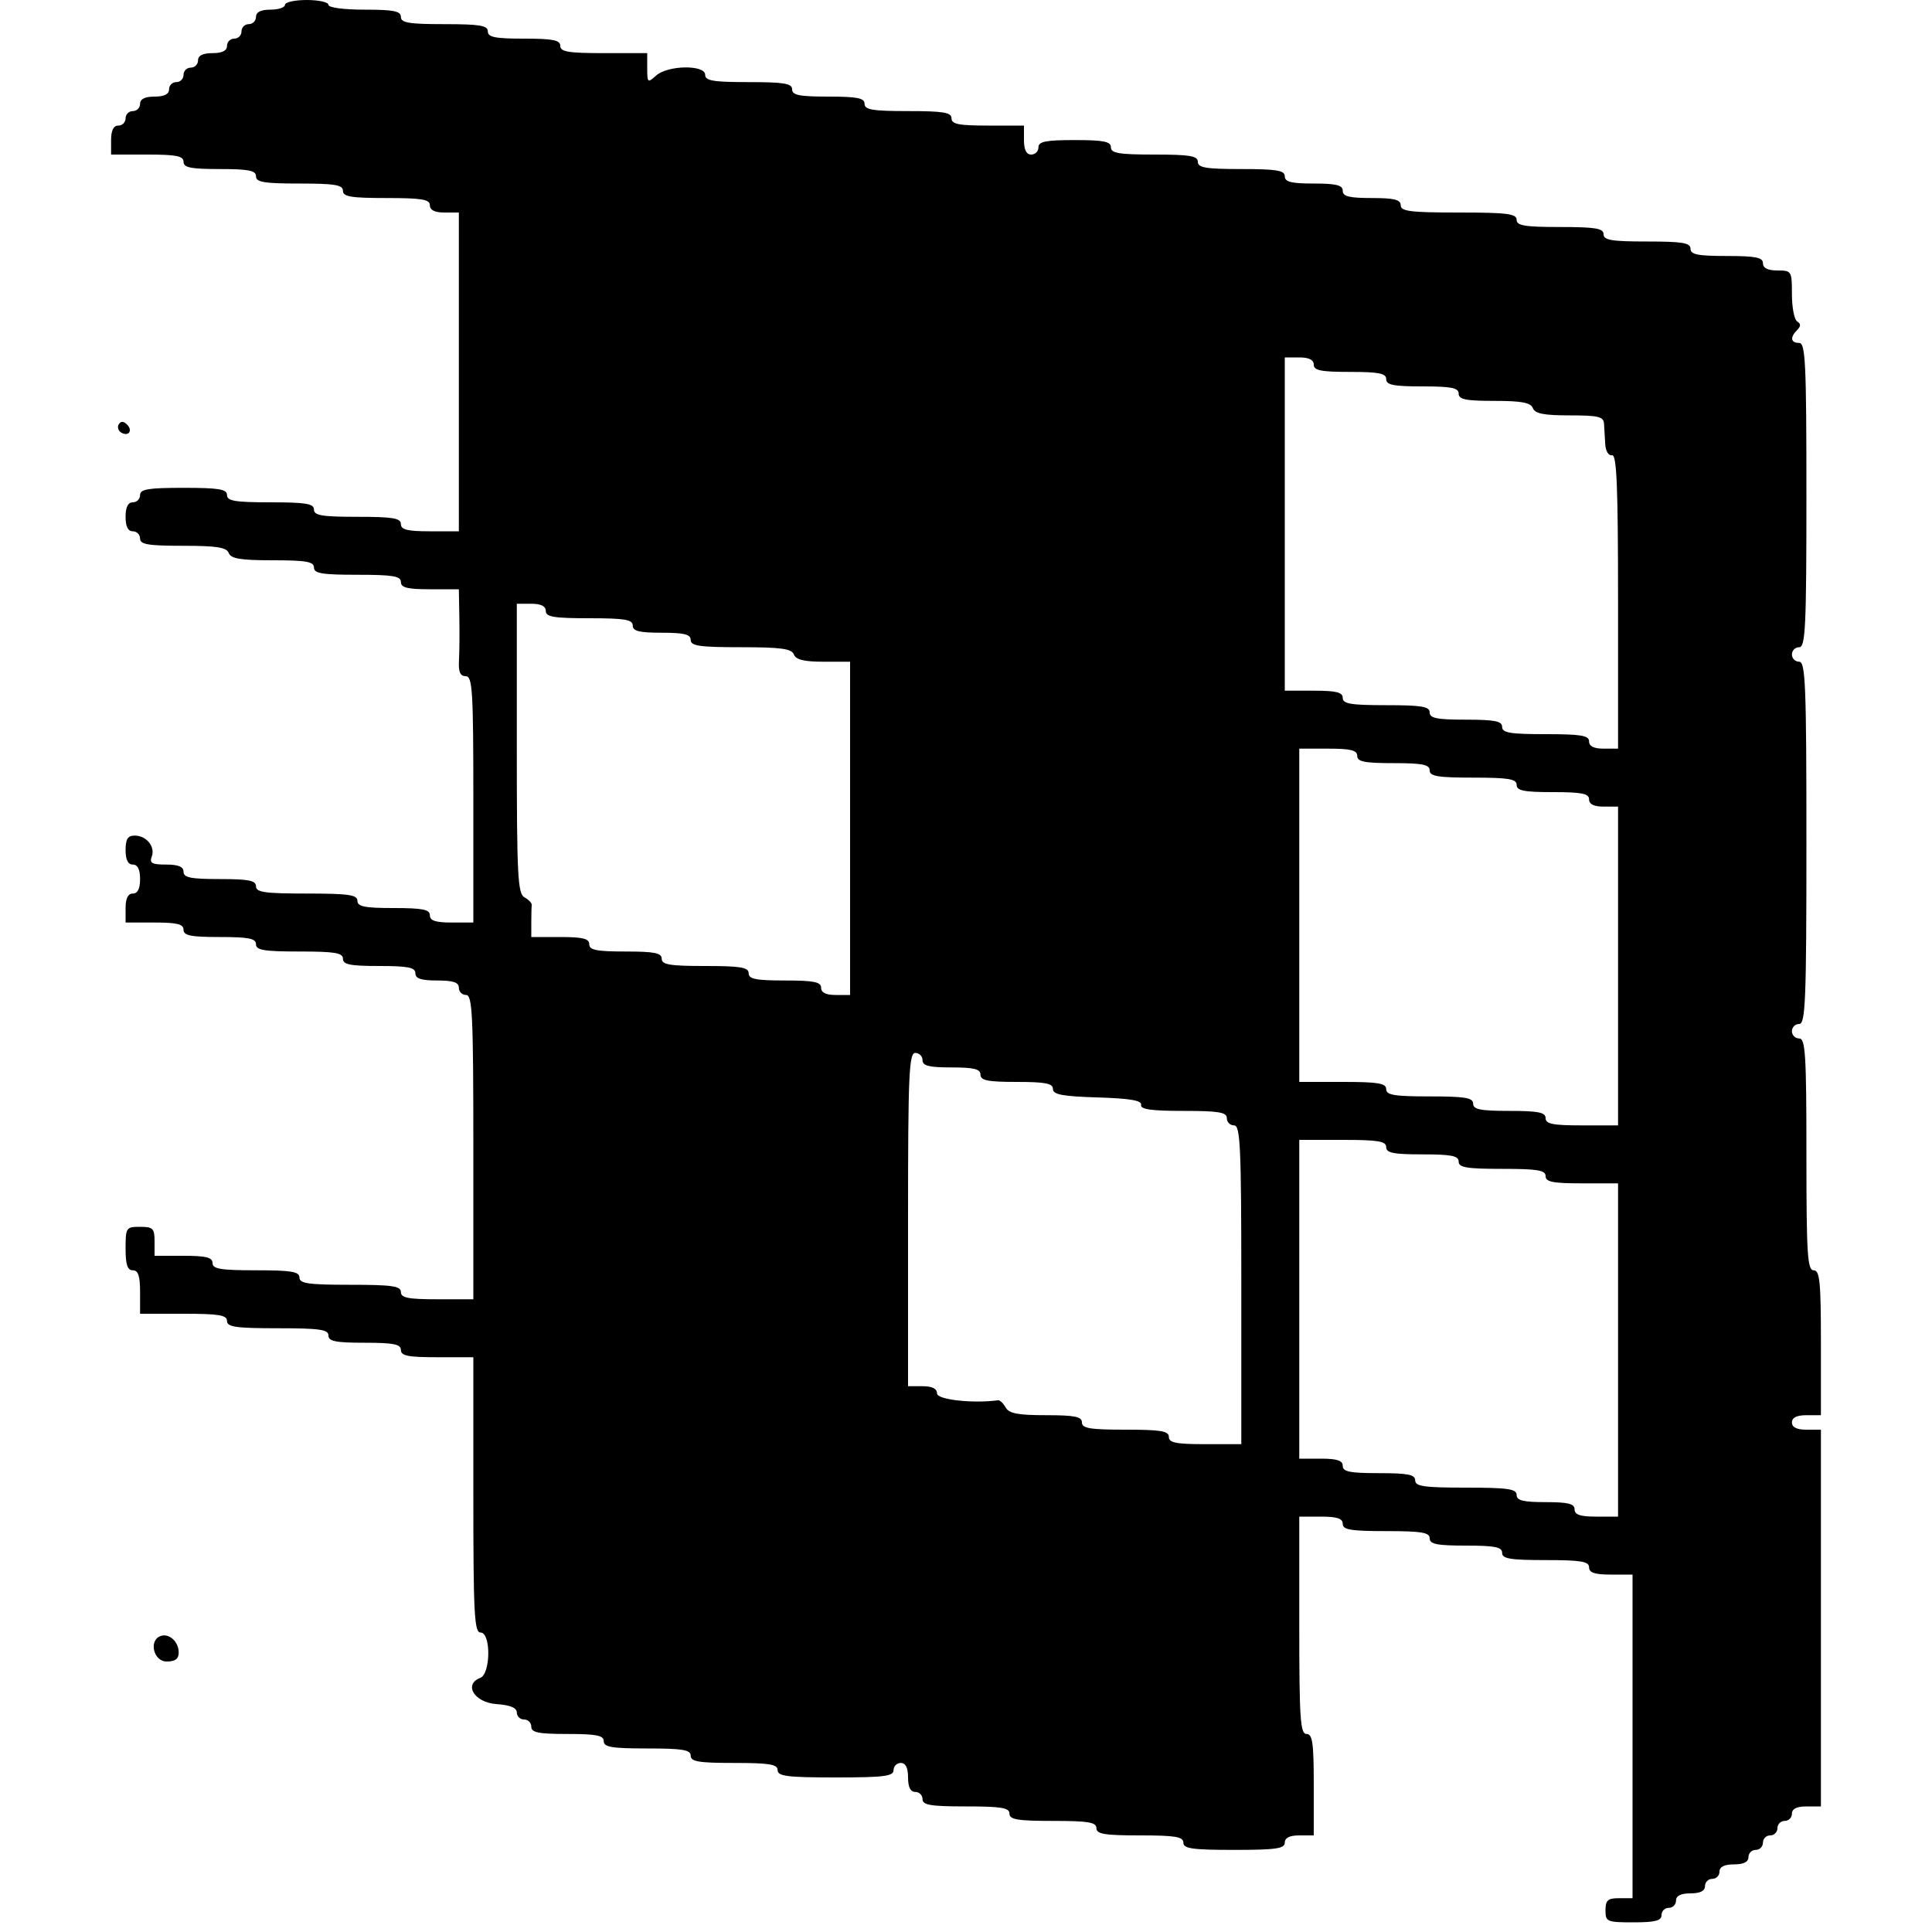
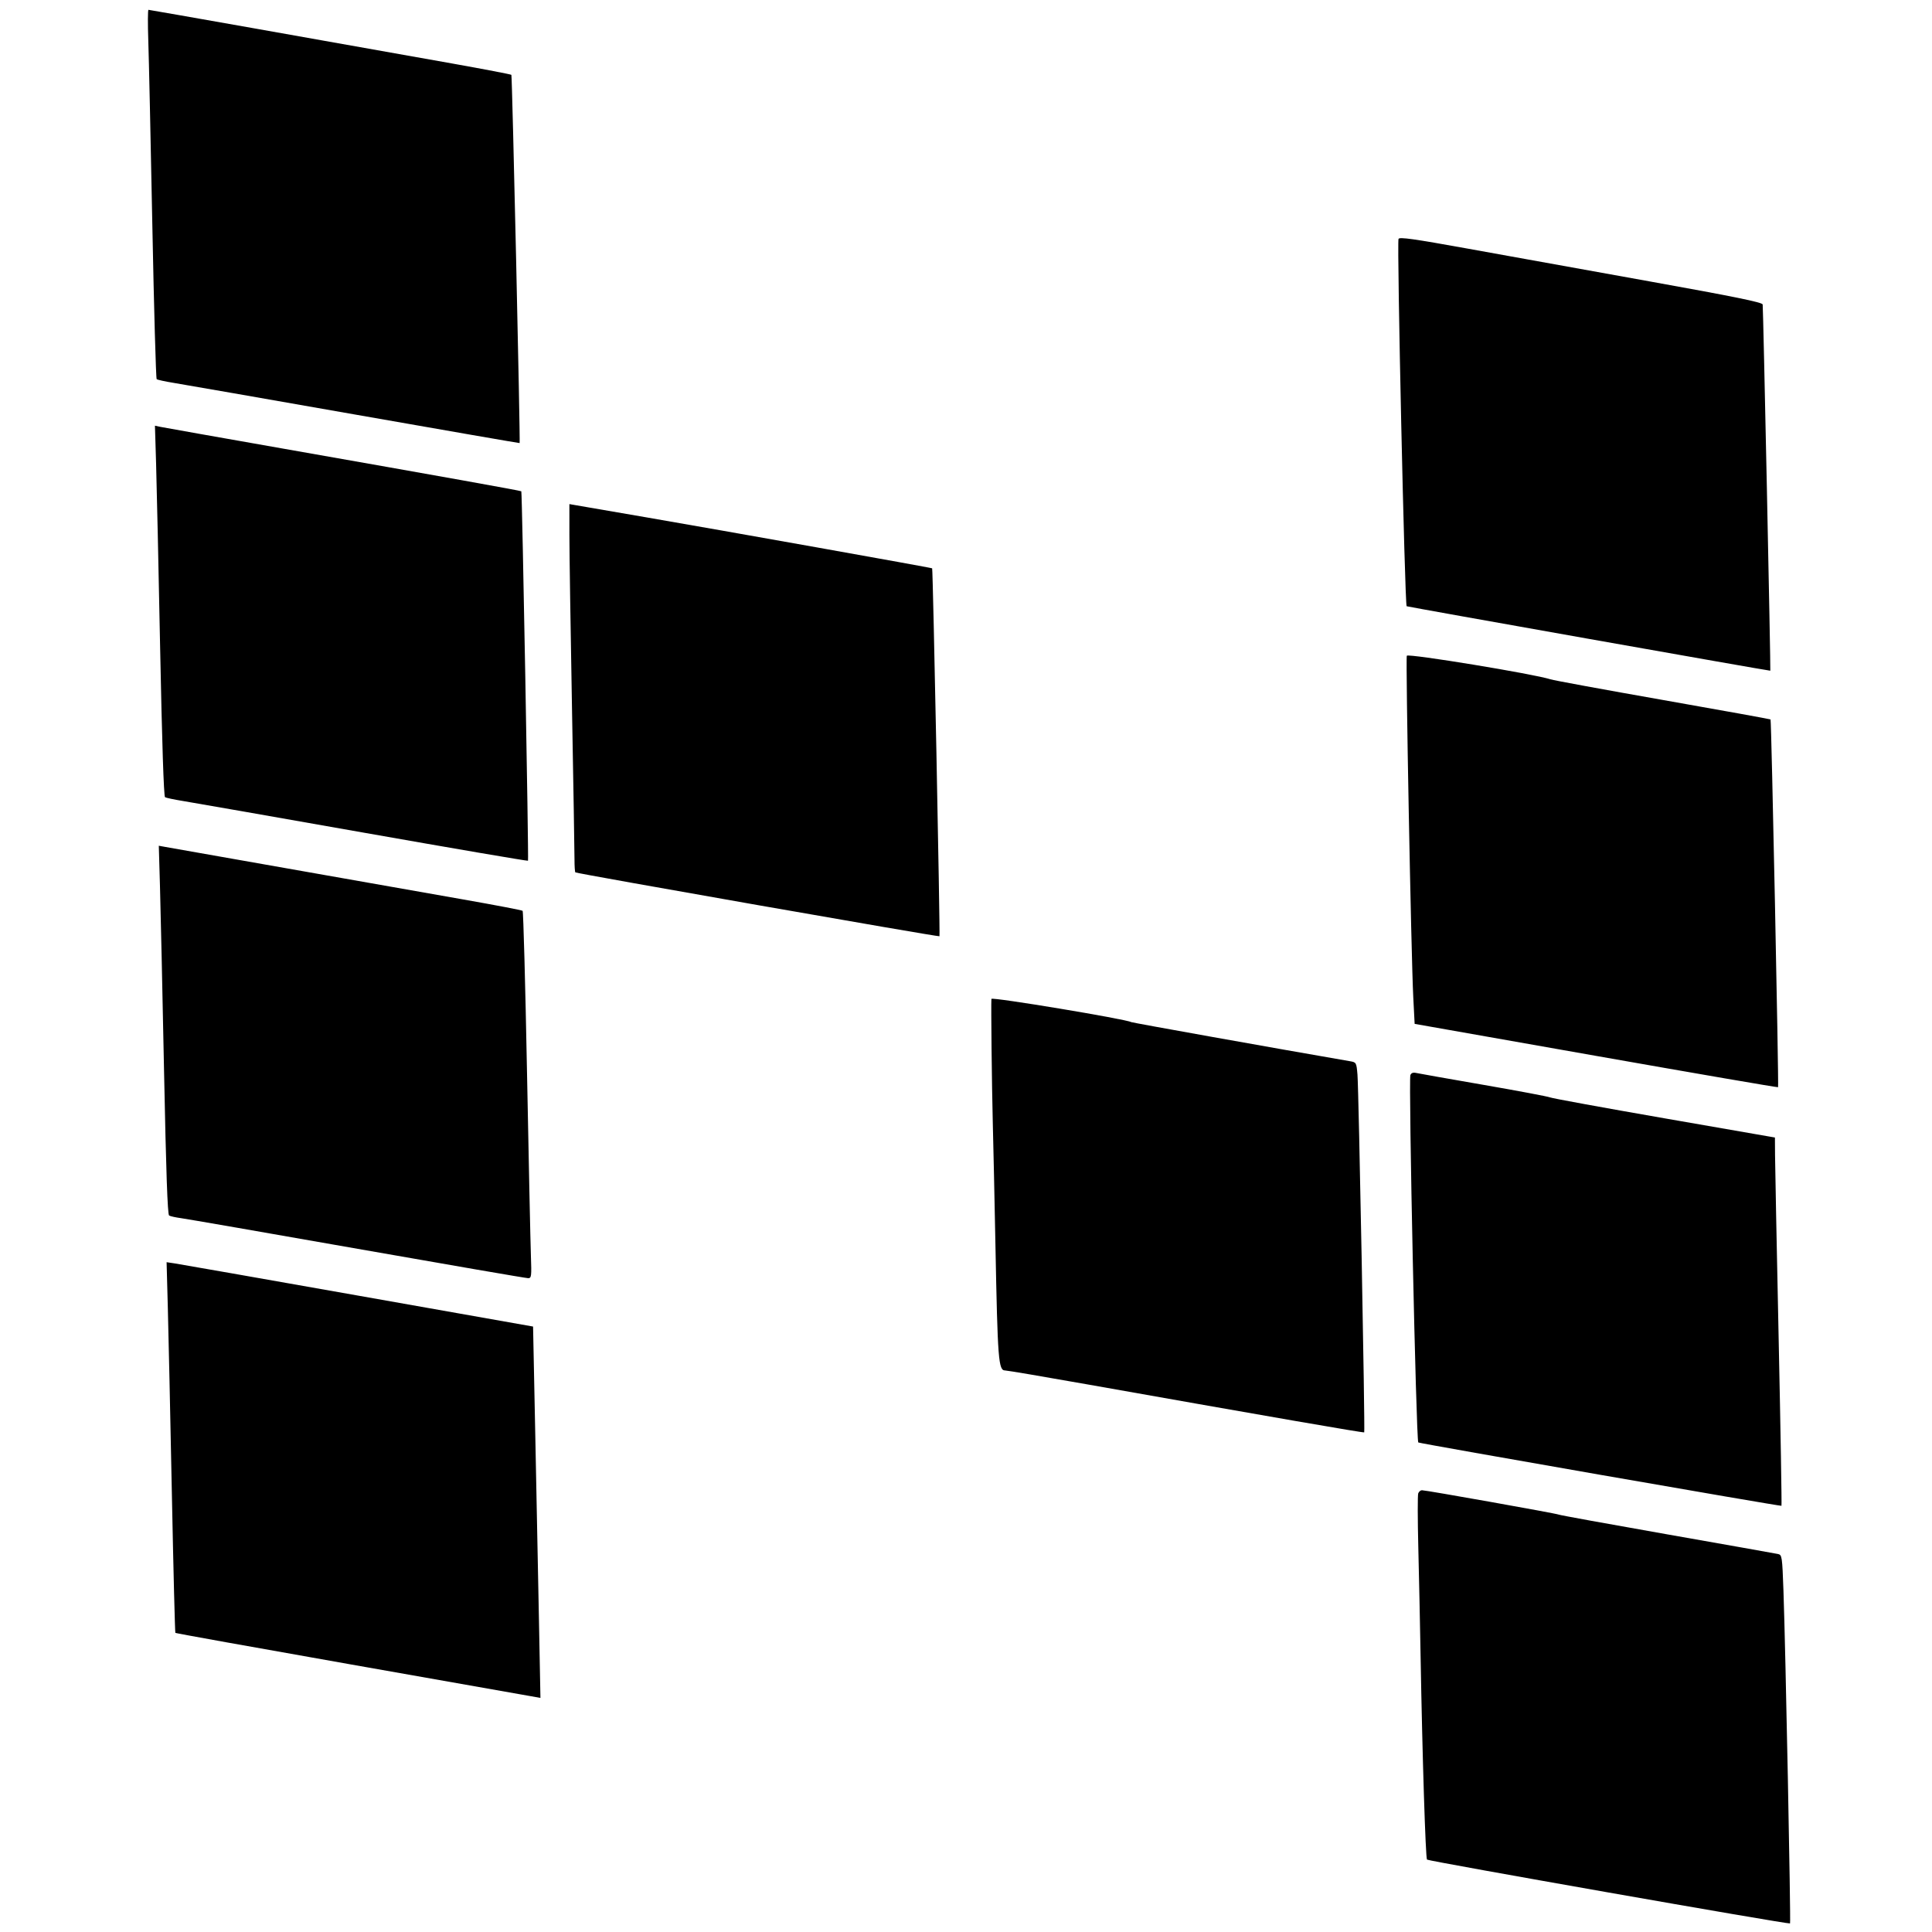
- <svg xmlns="http://www.w3.org/2000/svg" id="svg" version="1.1" width="400" height="400" style="display: block;">
+ <svg xmlns="http://www.w3.org/2000/svg" id="svg" width="400" height="400" viewBox="0, 0, 400,400">
  <g id="svgg">
-     <path id="path0" d="M59.000 1.000 C 59.000 1.550,57.650 2.000,56.000 2.000 C 54.000 2.000,53.000 2.500,53.000 3.500 C 53.000 4.325,52.325 5.000,51.500 5.000 C 50.675 5.000,50.000 5.675,50.000 6.500 C 50.000 7.325,49.325 8.000,48.500 8.000 C 47.675 8.000,47.000 8.675,47.000 9.500 C 47.000 10.500,46.000 11.000,44.000 11.000 C 42.000 11.000,41.000 11.500,41.000 12.500 C 41.000 13.325,40.325 14.000,39.500 14.000 C 38.675 14.000,38.000 14.675,38.000 15.500 C 38.000 16.325,37.325 17.000,36.500 17.000 C 35.675 17.000,35.000 17.675,35.000 18.500 C 35.000 19.500,34.000 20.000,32.000 20.000 C 30.000 20.000,29.000 20.500,29.000 21.500 C 29.000 22.325,28.325 23.000,27.500 23.000 C 26.675 23.000,26.000 23.675,26.000 24.500 C 26.000 25.325,25.325 26.000,24.500 26.000 C 23.500 26.000,23.000 27.000,23.000 29.000 L 23.000 32.000 30.500 32.000 C 36.500 32.000,38.000 32.300,38.000 33.500 C 38.000 34.700,39.500 35.000,45.500 35.000 C 51.500 35.000,53.000 35.300,53.000 36.500 C 53.000 37.722,54.667 38.000,62.000 38.000 C 69.333 38.000,71.000 38.278,71.000 39.500 C 71.000 40.722,72.667 41.000,80.000 41.000 C 87.333 41.000,89.000 41.278,89.000 42.500 C 89.000 43.500,90.000 44.000,92.000 44.000 L 95.000 44.000 95.000 77.000 L 95.000 110.000 89.000 110.000 C 84.333 110.000,83.000 109.667,83.000 108.500 C 83.000 107.278,81.333 107.000,74.000 107.000 C 66.667 107.000,65.000 106.722,65.000 105.500 C 65.000 104.278,63.333 104.000,56.000 104.000 C 48.667 104.000,47.000 103.722,47.000 102.500 C 47.000 101.278,45.333 101.000,38.000 101.000 C 30.667 101.000,29.000 101.278,29.000 102.500 C 29.000 103.325,28.325 104.000,27.500 104.000 C 26.500 104.000,26.000 105.000,26.000 107.000 C 26.000 109.000,26.500 110.000,27.500 110.000 C 28.325 110.000,29.000 110.675,29.000 111.500 C 29.000 112.721,30.655 113.000,37.893 113.000 C 44.875 113.000,46.910 113.322,47.362 114.500 C 47.811 115.671,49.808 116.000,56.469 116.000 C 63.385 116.000,65.000 116.284,65.000 117.500 C 65.000 118.722,66.667 119.000,74.000 119.000 C 81.333 119.000,83.000 119.278,83.000 120.500 C 83.000 121.667,84.333 122.000,89.000 122.000 L 95.000 122.000 95.101 127.750 C 95.157 130.912,95.123 134.963,95.025 136.750 C 94.895 139.118,95.275 140.000,96.423 140.000 C 97.818 140.000,98.000 142.949,98.000 165.500 L 98.000 191.000 93.500 191.000 C 90.167 191.000,89.000 190.611,89.000 189.500 C 89.000 188.300,87.500 188.000,81.500 188.000 C 75.500 188.000,74.000 187.700,74.000 186.500 C 74.000 185.262,72.167 185.000,63.500 185.000 C 54.833 185.000,53.000 184.738,53.000 183.500 C 53.000 182.300,51.500 182.000,45.500 182.000 C 39.500 182.000,38.000 181.700,38.000 180.500 C 38.000 179.444,36.933 179.000,34.393 179.000 C 31.473 179.000,30.905 178.690,31.410 177.373 C 32.200 175.315,30.330 173.000,27.878 173.000 C 26.458 173.000,26.000 173.732,26.000 176.000 C 26.000 178.000,26.500 179.000,27.500 179.000 C 28.500 179.000,29.000 180.000,29.000 182.000 C 29.000 184.000,28.500 185.000,27.500 185.000 C 26.500 185.000,26.000 186.000,26.000 188.000 L 26.000 191.000 32.000 191.000 C 36.667 191.000,38.000 191.333,38.000 192.500 C 38.000 193.700,39.500 194.000,45.500 194.000 C 51.500 194.000,53.000 194.300,53.000 195.500 C 53.000 196.722,54.667 197.000,62.000 197.000 C 69.333 197.000,71.000 197.278,71.000 198.500 C 71.000 199.700,72.500 200.000,78.500 200.000 C 84.500 200.000,86.000 200.300,86.000 201.500 C 86.000 202.611,87.167 203.000,90.500 203.000 C 93.833 203.000,95.000 203.389,95.000 204.500 C 95.000 205.325,95.675 206.000,96.500 206.000 C 97.802 206.000,98.000 210.167,98.000 237.500 L 98.000 269.000 90.500 269.000 C 84.500 269.000,83.000 268.700,83.000 267.500 C 83.000 266.262,81.167 266.000,72.500 266.000 C 63.833 266.000,62.000 265.738,62.000 264.500 C 62.000 263.278,60.333 263.000,53.000 263.000 C 45.667 263.000,44.000 262.722,44.000 261.500 C 44.000 260.333,42.667 260.000,38.000 260.000 L 32.000 260.000 32.000 257.000 C 32.000 254.333,31.667 254.000,29.000 254.000 C 26.111 254.000,26.000 254.167,26.000 258.500 C 26.000 261.833,26.389 263.000,27.500 263.000 C 28.611 263.000,29.000 264.167,29.000 267.500 L 29.000 272.000 38.000 272.000 C 45.333 272.000,47.000 272.278,47.000 273.500 C 47.000 274.738,48.833 275.000,57.500 275.000 C 66.167 275.000,68.000 275.262,68.000 276.500 C 68.000 277.700,69.500 278.000,75.500 278.000 C 81.500 278.000,83.000 278.300,83.000 279.500 C 83.000 280.700,84.500 281.000,90.500 281.000 L 98.000 281.000 98.000 309.500 C 98.000 334.167,98.202 338.000,99.500 338.000 C 101.671 338.000,101.607 346.553,99.430 347.389 C 95.916 348.737,98.208 352.479,102.750 352.807 C 105.644 353.017,107.000 353.575,107.000 354.557 C 107.000 355.351,107.675 356.000,108.500 356.000 C 109.325 356.000,110.000 356.675,110.000 357.500 C 110.000 358.700,111.500 359.000,117.500 359.000 C 123.500 359.000,125.000 359.300,125.000 360.500 C 125.000 361.722,126.667 362.000,134.000 362.000 C 141.333 362.000,143.000 362.278,143.000 363.500 C 143.000 364.722,144.667 365.000,152.000 365.000 C 159.333 365.000,161.000 365.278,161.000 366.500 C 161.000 367.750,163.000 368.000,173.000 368.000 C 183.000 368.000,185.000 367.750,185.000 366.500 C 185.000 365.675,185.675 365.000,186.500 365.000 C 187.500 365.000,188.000 366.000,188.000 368.000 C 188.000 370.000,188.500 371.000,189.500 371.000 C 190.325 371.000,191.000 371.675,191.000 372.500 C 191.000 373.722,192.667 374.000,200.000 374.000 C 207.333 374.000,209.000 374.278,209.000 375.500 C 209.000 376.722,210.667 377.000,218.000 377.000 C 225.333 377.000,227.000 377.278,227.000 378.500 C 227.000 379.722,228.667 380.000,236.000 380.000 C 243.333 380.000,245.000 380.278,245.000 381.500 C 245.000 382.738,246.833 383.000,255.500 383.000 C 264.167 383.000,266.000 382.738,266.000 381.500 C 266.000 380.500,267.000 380.000,269.000 380.000 L 272.000 380.000 272.000 369.500 C 272.000 360.833,271.738 359.000,270.500 359.000 C 269.211 359.000,269.000 355.833,269.000 336.500 L 269.000 314.000 273.500 314.000 C 276.833 314.000,278.000 314.389,278.000 315.500 C 278.000 316.722,279.667 317.000,287.000 317.000 C 294.333 317.000,296.000 317.278,296.000 318.500 C 296.000 319.700,297.500 320.000,303.500 320.000 C 309.500 320.000,311.000 320.300,311.000 321.500 C 311.000 322.722,312.667 323.000,320.000 323.000 C 327.333 323.000,329.000 323.278,329.000 324.500 C 329.000 325.611,330.167 326.000,333.500 326.000 L 338.000 326.000 338.000 359.500 L 338.000 393.000 335.200 393.000 C 332.880 393.000,332.400 393.429,332.400 395.500 C 332.400 397.879,332.680 398.000,338.200 398.000 C 342.689 398.000,344.000 397.661,344.000 396.500 C 344.000 395.675,344.675 395.000,345.500 395.000 C 346.325 395.000,347.000 394.325,347.000 393.500 C 347.000 392.500,348.000 392.000,350.000 392.000 C 352.000 392.000,353.000 391.500,353.000 390.500 C 353.000 389.675,353.675 389.000,354.500 389.000 C 355.325 389.000,356.000 388.325,356.000 387.500 C 356.000 386.500,357.000 386.000,359.000 386.000 C 361.000 386.000,362.000 385.500,362.000 384.500 C 362.000 383.675,362.675 383.000,363.500 383.000 C 364.325 383.000,365.000 382.325,365.000 381.500 C 365.000 380.675,365.675 380.000,366.500 380.000 C 367.325 380.000,368.000 379.325,368.000 378.500 C 368.000 377.675,368.675 377.000,369.500 377.000 C 370.325 377.000,371.000 376.325,371.000 375.500 C 371.000 374.500,372.000 374.000,374.000 374.000 L 377.000 374.000 377.000 335.000 L 377.000 296.000 374.000 296.000 C 372.000 296.000,371.000 295.500,371.000 294.500 C 371.000 293.500,372.000 293.000,374.000 293.000 L 377.000 293.000 377.000 278.000 C 377.000 265.333,376.767 263.000,375.500 263.000 C 374.208 263.000,374.000 259.667,374.000 239.000 C 374.000 218.333,373.792 215.000,372.500 215.000 C 371.675 215.000,371.000 214.325,371.000 213.500 C 371.000 212.675,371.675 212.000,372.500 212.000 C 373.807 212.000,374.000 207.167,374.000 174.500 C 374.000 141.833,373.807 137.000,372.500 137.000 C 371.675 137.000,371.000 136.325,371.000 135.500 C 371.000 134.675,371.675 134.000,372.500 134.000 C 373.802 134.000,374.000 129.833,374.000 102.500 C 374.000 75.167,373.802 71.000,372.500 71.000 C 370.736 71.000,370.558 69.842,372.087 68.313 C 372.870 67.530,372.870 67.038,372.087 66.554 C 371.489 66.184,371.000 63.659,371.000 60.941 C 371.000 56.118,370.929 56.000,368.000 56.000 C 366.000 56.000,365.000 55.500,365.000 54.500 C 365.000 53.300,363.500 53.000,357.500 53.000 C 351.500 53.000,350.000 52.700,350.000 51.500 C 350.000 50.278,348.333 50.000,341.000 50.000 C 333.667 50.000,332.000 49.722,332.000 48.500 C 332.000 47.278,330.333 47.000,323.000 47.000 C 315.667 47.000,314.000 46.722,314.000 45.500 C 314.000 44.250,312.000 44.000,302.000 44.000 C 292.000 44.000,290.000 43.750,290.000 42.500 C 290.000 41.333,288.667 41.000,284.000 41.000 C 279.333 41.000,278.000 40.667,278.000 39.500 C 278.000 38.333,276.667 38.000,272.000 38.000 C 267.333 38.000,266.000 37.667,266.000 36.500 C 266.000 35.278,264.333 35.000,257.000 35.000 C 249.667 35.000,248.000 34.722,248.000 33.500 C 248.000 32.278,246.333 32.000,239.000 32.000 C 231.667 32.000,230.000 31.722,230.000 30.500 C 230.000 29.300,228.500 29.000,222.500 29.000 C 216.500 29.000,215.000 29.300,215.000 30.500 C 215.000 31.325,214.325 32.000,213.500 32.000 C 212.500 32.000,212.000 31.000,212.000 29.000 L 212.000 26.000 204.500 26.000 C 198.500 26.000,197.000 25.700,197.000 24.500 C 197.000 23.278,195.333 23.000,188.000 23.000 C 180.667 23.000,179.000 22.722,179.000 21.500 C 179.000 20.300,177.500 20.000,171.500 20.000 C 165.500 20.000,164.000 19.700,164.000 18.500 C 164.000 17.278,162.333 17.000,155.000 17.000 C 147.667 17.000,146.000 16.722,146.000 15.500 C 146.000 13.361,138.233 13.479,135.829 15.655 C 134.094 17.225,134.000 17.148,134.000 14.155 L 134.000 11.000 125.000 11.000 C 117.667 11.000,116.000 10.722,116.000 9.500 C 116.000 8.300,114.500 8.000,108.500 8.000 C 102.500 8.000,101.000 7.700,101.000 6.500 C 101.000 5.278,99.333 5.000,92.000 5.000 C 84.667 5.000,83.000 4.722,83.000 3.500 C 83.000 2.300,81.500 2.000,75.500 2.000 C 71.167 2.000,68.000 1.578,68.000 1.000 C 68.000 0.450,65.975 0.000,63.500 0.000 C 61.025 0.000,59.000 0.450,59.000 1.000 M272.000 75.500 C 272.000 76.700,273.500 77.000,279.500 77.000 C 285.500 77.000,287.000 77.300,287.000 78.500 C 287.000 79.700,288.500 80.000,294.500 80.000 C 300.500 80.000,302.000 80.300,302.000 81.500 C 302.000 82.698,303.488 83.000,309.393 83.000 C 315.042 83.000,316.922 83.354,317.362 84.500 C 317.798 85.637,319.641 86.000,324.969 86.000 C 330.961 86.000,332.015 86.259,332.099 87.750 C 332.153 88.713,332.265 90.625,332.349 92.000 C 332.434 93.409,333.045 94.391,333.750 94.250 C 334.728 94.054,335.000 100.633,335.000 124.500 L 335.000 155.000 332.000 155.000 C 330.000 155.000,329.000 154.500,329.000 153.500 C 329.000 152.278,327.333 152.000,320.000 152.000 C 312.667 152.000,311.000 151.722,311.000 150.500 C 311.000 149.300,309.500 149.000,303.500 149.000 C 297.500 149.000,296.000 148.700,296.000 147.500 C 296.000 146.278,294.333 146.000,287.000 146.000 C 279.667 146.000,278.000 145.722,278.000 144.500 C 278.000 143.333,276.667 143.000,272.000 143.000 L 266.000 143.000 266.000 108.500 L 266.000 74.000 269.000 74.000 C 271.000 74.000,272.000 74.500,272.000 75.500 M24.597 87.844 C 24.251 88.404,24.455 89.163,25.050 89.531 C 26.588 90.481,27.580 89.180,26.296 87.896 C 25.578 87.178,25.019 87.161,24.597 87.844 M113.000 126.500 C 113.000 127.722,114.667 128.000,122.000 128.000 C 129.333 128.000,131.000 128.278,131.000 129.500 C 131.000 130.667,132.333 131.000,137.000 131.000 C 141.667 131.000,143.000 131.333,143.000 132.500 C 143.000 133.737,144.821 134.000,153.393 134.000 C 161.709 134.000,163.901 134.300,164.362 135.500 C 164.777 136.583,166.474 137.000,170.469 137.000 L 176.000 137.000 176.000 171.500 L 176.000 206.000 173.000 206.000 C 171.000 206.000,170.000 205.500,170.000 204.500 C 170.000 203.300,168.500 203.000,162.500 203.000 C 156.500 203.000,155.000 202.700,155.000 201.500 C 155.000 200.278,153.333 200.000,146.000 200.000 C 138.667 200.000,137.000 199.722,137.000 198.500 C 137.000 197.300,135.500 197.000,129.500 197.000 C 123.500 197.000,122.000 196.700,122.000 195.500 C 122.000 194.333,120.667 194.000,116.000 194.000 L 110.000 194.000 110.000 191.000 C 110.000 189.350,110.040 187.703,110.090 187.340 C 110.139 186.977,109.464 186.279,108.590 185.790 C 107.192 185.008,107.000 181.283,107.000 154.950 L 107.000 125.000 110.000 125.000 C 112.000 125.000,113.000 125.500,113.000 126.500 M281.000 156.500 C 281.000 157.700,282.500 158.000,288.500 158.000 C 294.500 158.000,296.000 158.300,296.000 159.500 C 296.000 160.722,297.667 161.000,305.000 161.000 C 312.333 161.000,314.000 161.278,314.000 162.500 C 314.000 163.700,315.500 164.000,321.500 164.000 C 327.500 164.000,329.000 164.300,329.000 165.500 C 329.000 166.500,330.000 167.000,332.000 167.000 L 335.000 167.000 335.000 200.000 L 335.000 233.000 327.500 233.000 C 321.500 233.000,320.000 232.700,320.000 231.500 C 320.000 230.300,318.500 230.000,312.500 230.000 C 306.500 230.000,305.000 229.700,305.000 228.500 C 305.000 227.278,303.333 227.000,296.000 227.000 C 288.667 227.000,287.000 226.722,287.000 225.500 C 287.000 224.278,285.333 224.000,278.000 224.000 L 269.000 224.000 269.000 189.500 L 269.000 155.000 275.000 155.000 C 279.667 155.000,281.000 155.333,281.000 156.500 M191.000 219.500 C 191.000 220.667,192.333 221.000,197.000 221.000 C 201.667 221.000,203.000 221.333,203.000 222.500 C 203.000 223.700,204.500 224.000,210.500 224.000 C 216.414 224.000,218.000 224.309,218.000 225.462 C 218.000 226.620,219.931 226.985,227.250 227.212 C 233.998 227.422,236.432 227.838,236.250 228.750 C 236.065 229.676,238.333 230.000,245.000 230.000 C 252.333 230.000,254.000 230.278,254.000 231.500 C 254.000 232.325,254.675 233.000,255.500 233.000 C 256.803 233.000,257.000 237.333,257.000 266.000 L 257.000 299.000 249.500 299.000 C 243.500 299.000,242.000 298.700,242.000 297.500 C 242.000 296.278,240.333 296.000,233.000 296.000 C 225.667 296.000,224.000 295.722,224.000 294.500 C 224.000 293.301,222.506 293.000,216.550 293.000 C 210.780 293.000,208.899 292.641,208.210 291.410 C 207.721 290.536,207.023 289.861,206.660 289.910 C 201.433 290.620,194.000 289.792,194.000 288.500 C 194.000 287.500,193.000 287.000,191.000 287.000 L 188.000 287.000 188.000 252.500 C 188.000 222.500,188.196 218.000,189.500 218.000 C 190.325 218.000,191.000 218.675,191.000 219.500 M287.000 237.500 C 287.000 238.700,288.500 239.000,294.500 239.000 C 300.500 239.000,302.000 239.300,302.000 240.500 C 302.000 241.722,303.667 242.000,311.000 242.000 C 318.333 242.000,320.000 242.278,320.000 243.500 C 320.000 244.700,321.500 245.000,327.500 245.000 L 335.000 245.000 335.000 279.500 L 335.000 314.000 330.500 314.000 C 327.167 314.000,326.000 313.611,326.000 312.500 C 326.000 311.333,324.667 311.000,320.000 311.000 C 315.333 311.000,314.000 310.667,314.000 309.500 C 314.000 308.262,312.167 308.000,303.500 308.000 C 294.833 308.000,293.000 307.738,293.000 306.500 C 293.000 305.300,291.500 305.000,285.500 305.000 C 279.500 305.000,278.000 304.700,278.000 303.500 C 278.000 302.389,276.833 302.000,273.500 302.000 L 269.000 302.000 269.000 269.000 L 269.000 236.000 278.000 236.000 C 285.333 236.000,287.000 236.278,287.000 237.500 M33.250 338.718 C 30.743 339.618,31.780 344.000,34.500 344.000 C 36.279 344.000,37.000 343.459,37.000 342.122 C 37.000 339.895,35.008 338.086,33.250 338.718 " stroke="none" fill="#000000" fill-rule="evenodd" />
+     <path id="path0" d="M30.703 8.435 C 30.823 11.956,31.199 29.106,31.538 46.545 C 31.878 63.984,32.283 78.364,32.439 78.501 C 32.596 78.637,34.187 78.986,35.976 79.275 C 37.764 79.564,54.593 82.500,73.374 85.800 C 92.154 89.099,107.548 91.769,107.583 91.733 C 107.748 91.557,106.048 15.668,105.875 15.496 C 105.765 15.386,100.237 14.326,93.590 13.141 C 67.302 8.452,30.979 2.033,30.739 2.033 C 30.599 2.033,30.583 4.914,30.703 8.435 M289.549 49.465 C 289.190 50.402,290.842 125.124,291.231 125.513 C 291.347 125.629,366.414 138.939,366.525 138.863 C 366.626 138.794,365.059 63.666,364.943 63.034 C 364.863 62.594,359.064 61.412,341.463 58.248 C 328.607 55.937,311.715 52.893,303.924 51.484 C 292.683 49.451,289.715 49.034,289.549 49.465 M32.318 96.000 C 32.449 100.324,32.827 117.573,33.158 134.332 C 33.537 153.526,33.910 164.895,34.166 165.053 C 34.389 165.191,36.077 165.547,37.916 165.844 C 39.755 166.141,56.535 169.079,75.203 172.374 C 93.872 175.669,109.223 178.293,109.317 178.205 C 109.488 178.046,108.109 101.929,107.932 101.717 C 107.821 101.584,91.600 98.678,58.537 92.867 C 45.234 90.529,33.839 88.509,33.214 88.378 L 32.079 88.139 32.318 96.000 M117.888 110.822 C 117.890 114.372,118.129 130.356,118.420 146.341 C 118.711 162.327,118.947 176.543,118.944 177.932 C 118.941 179.320,119.022 180.529,119.124 180.617 C 119.414 180.869,194.335 194.012,194.506 193.841 C 194.671 193.676,193.163 117.817,192.991 117.664 C 192.848 117.537,149.578 109.821,133.740 107.098 C 126.697 105.887,120.249 104.778,119.411 104.632 L 117.886 104.368 117.888 110.822 M291.267 135.761 C 290.995 136.201,292.161 197.870,292.604 206.499 L 292.886 211.982 330.438 218.609 C 351.092 222.253,368.053 225.172,368.130 225.095 C 368.307 224.918,366.756 149.141,366.572 148.957 C 366.497 148.882,356.473 147.068,344.295 144.925 C 332.118 142.783,321.634 140.856,320.997 140.644 C 317.735 139.558,291.576 135.261,291.267 135.761 M33.124 183.588 C 33.260 188.255,33.637 205.417,33.964 221.725 C 34.382 242.640,34.691 251.460,35.013 251.659 C 35.265 251.815,36.379 252.062,37.489 252.209 C 38.600 252.357,55.053 255.213,74.052 258.556 C 93.051 261.899,108.931 264.634,109.341 264.634 C 110.031 264.634,110.073 264.281,109.914 259.858 C 109.820 257.231,109.458 240.173,109.110 221.951 C 108.763 203.730,108.354 188.711,108.202 188.577 C 108.051 188.443,102.530 187.386,95.935 186.228 C 81.492 183.692,36.115 175.692,34.223 175.348 L 32.878 175.104 33.124 183.588 M205.261 206.809 C 205.165 208.059,205.347 224.670,205.539 232.114 C 205.669 237.144,205.919 248.669,206.094 257.724 C 206.558 281.727,206.714 283.740,208.112 283.740 C 208.523 283.740,216.149 285.032,225.060 286.611 C 263.341 293.396,282.314 296.683,282.445 296.553 C 282.644 296.353,281.309 225.511,281.049 222.472 C 280.838 220.009,280.799 219.938,279.542 219.721 C 263.941 217.027,234.405 211.745,234.189 211.612 C 233.202 211.002,205.295 206.368,205.261 206.809 M292.007 222.586 C 291.594 223.663,293.194 298.131,293.641 298.646 C 293.813 298.844,368.713 311.906,368.834 311.759 C 368.913 311.663,368.651 296.128,368.253 277.236 C 367.854 258.343,367.517 241.227,367.504 239.199 L 367.480 235.511 344.614 231.535 C 332.038 229.348,321.382 227.401,320.935 227.208 C 320.488 227.015,314.268 225.843,307.114 224.603 C 299.959 223.363,293.690 222.255,293.182 222.140 C 292.568 222.001,292.174 222.151,292.007 222.586 M34.748 270.804 C 34.889 276.018,35.264 293.252,35.580 309.101 C 35.897 324.950,36.225 337.987,36.309 338.071 C 36.394 338.155,52.542 341.060,72.195 344.525 C 91.847 347.991,108.819 350.986,109.909 351.180 L 111.892 351.534 111.588 335.625 C 111.420 326.875,111.077 309.575,110.825 297.182 L 110.366 274.648 74.187 268.250 C 54.289 264.731,37.217 261.733,36.250 261.588 L 34.492 261.323 34.748 270.804 M293.629 309.183 C 293.492 309.539,293.500 314.616,293.647 320.464 C 293.793 326.312,294.007 336.494,294.122 343.089 C 294.479 363.585,295.147 384.742,295.446 385.011 C 295.818 385.345,370.379 398.456,370.608 398.227 C 370.797 398.037,369.677 341.385,369.246 329.362 C 368.991 322.262,368.942 321.927,368.128 321.744 C 367.660 321.640,357.319 319.804,345.149 317.665 C 332.978 315.526,322.878 313.688,322.702 313.580 C 322.357 313.366,295.253 308.537,294.398 308.537 C 294.111 308.537,293.765 308.828,293.629 309.183 " stroke="none" fill="#000000" fill-rule="evenodd" />
  </g>
</svg>
